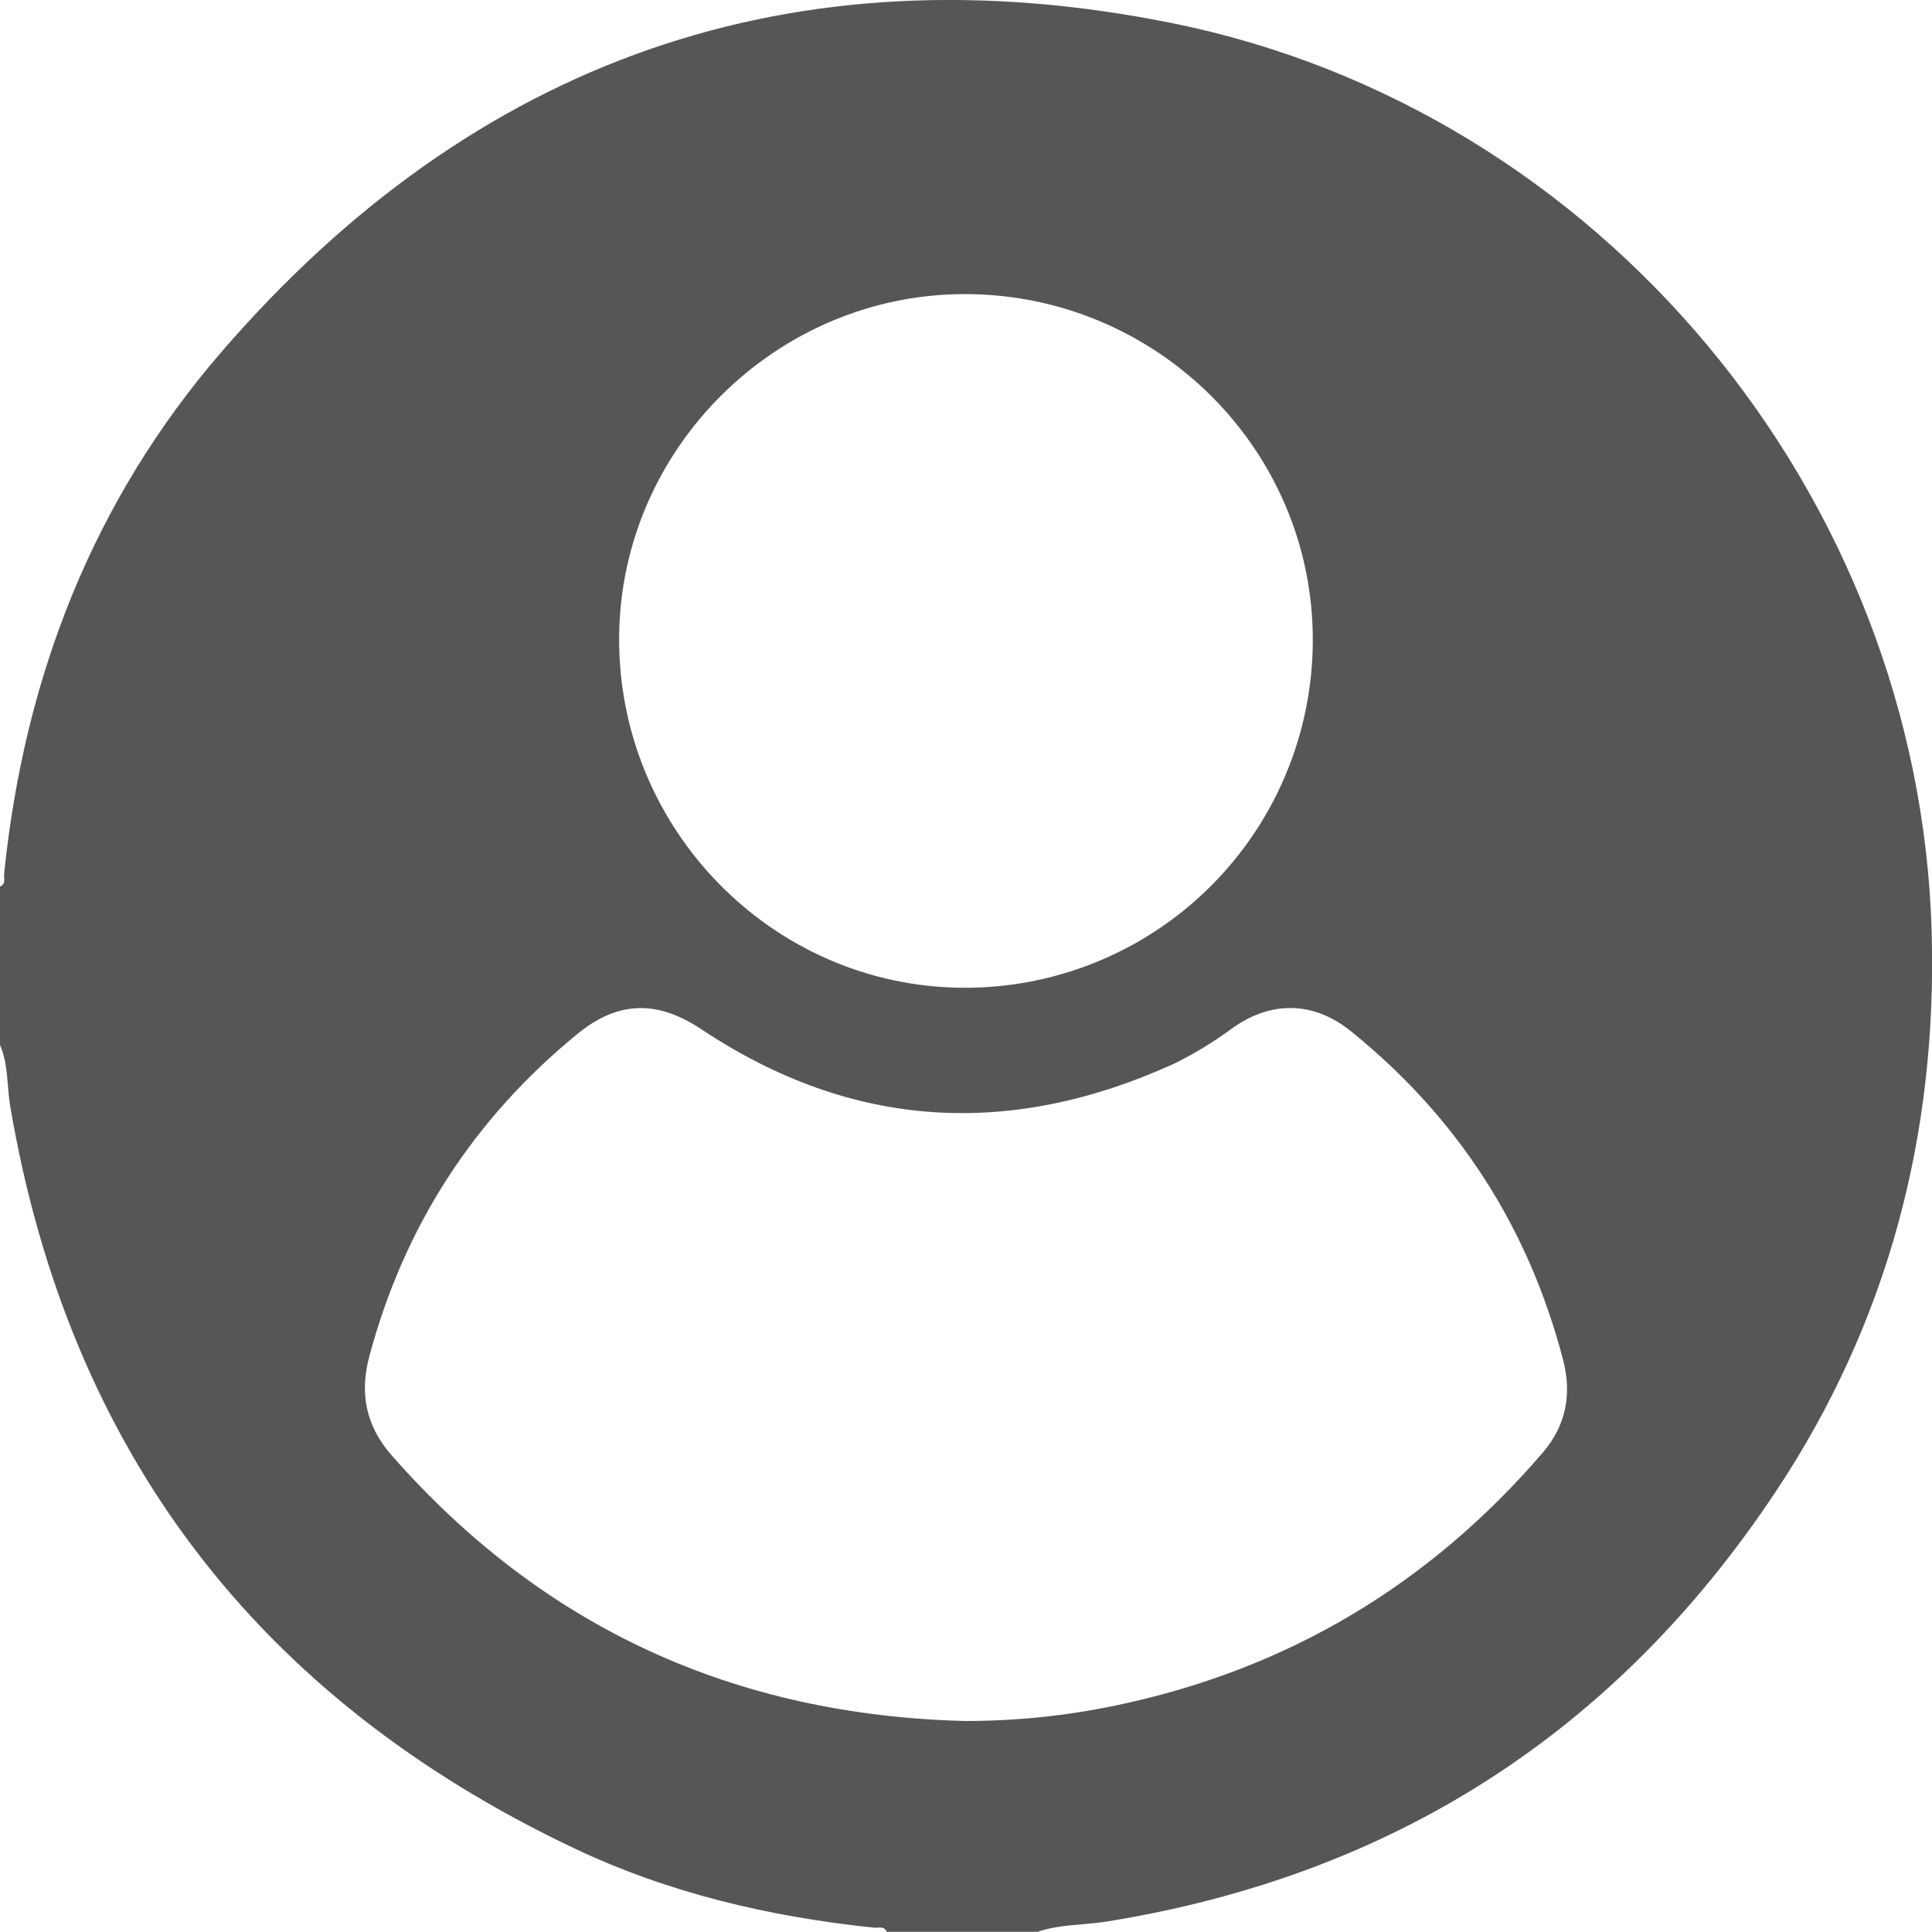
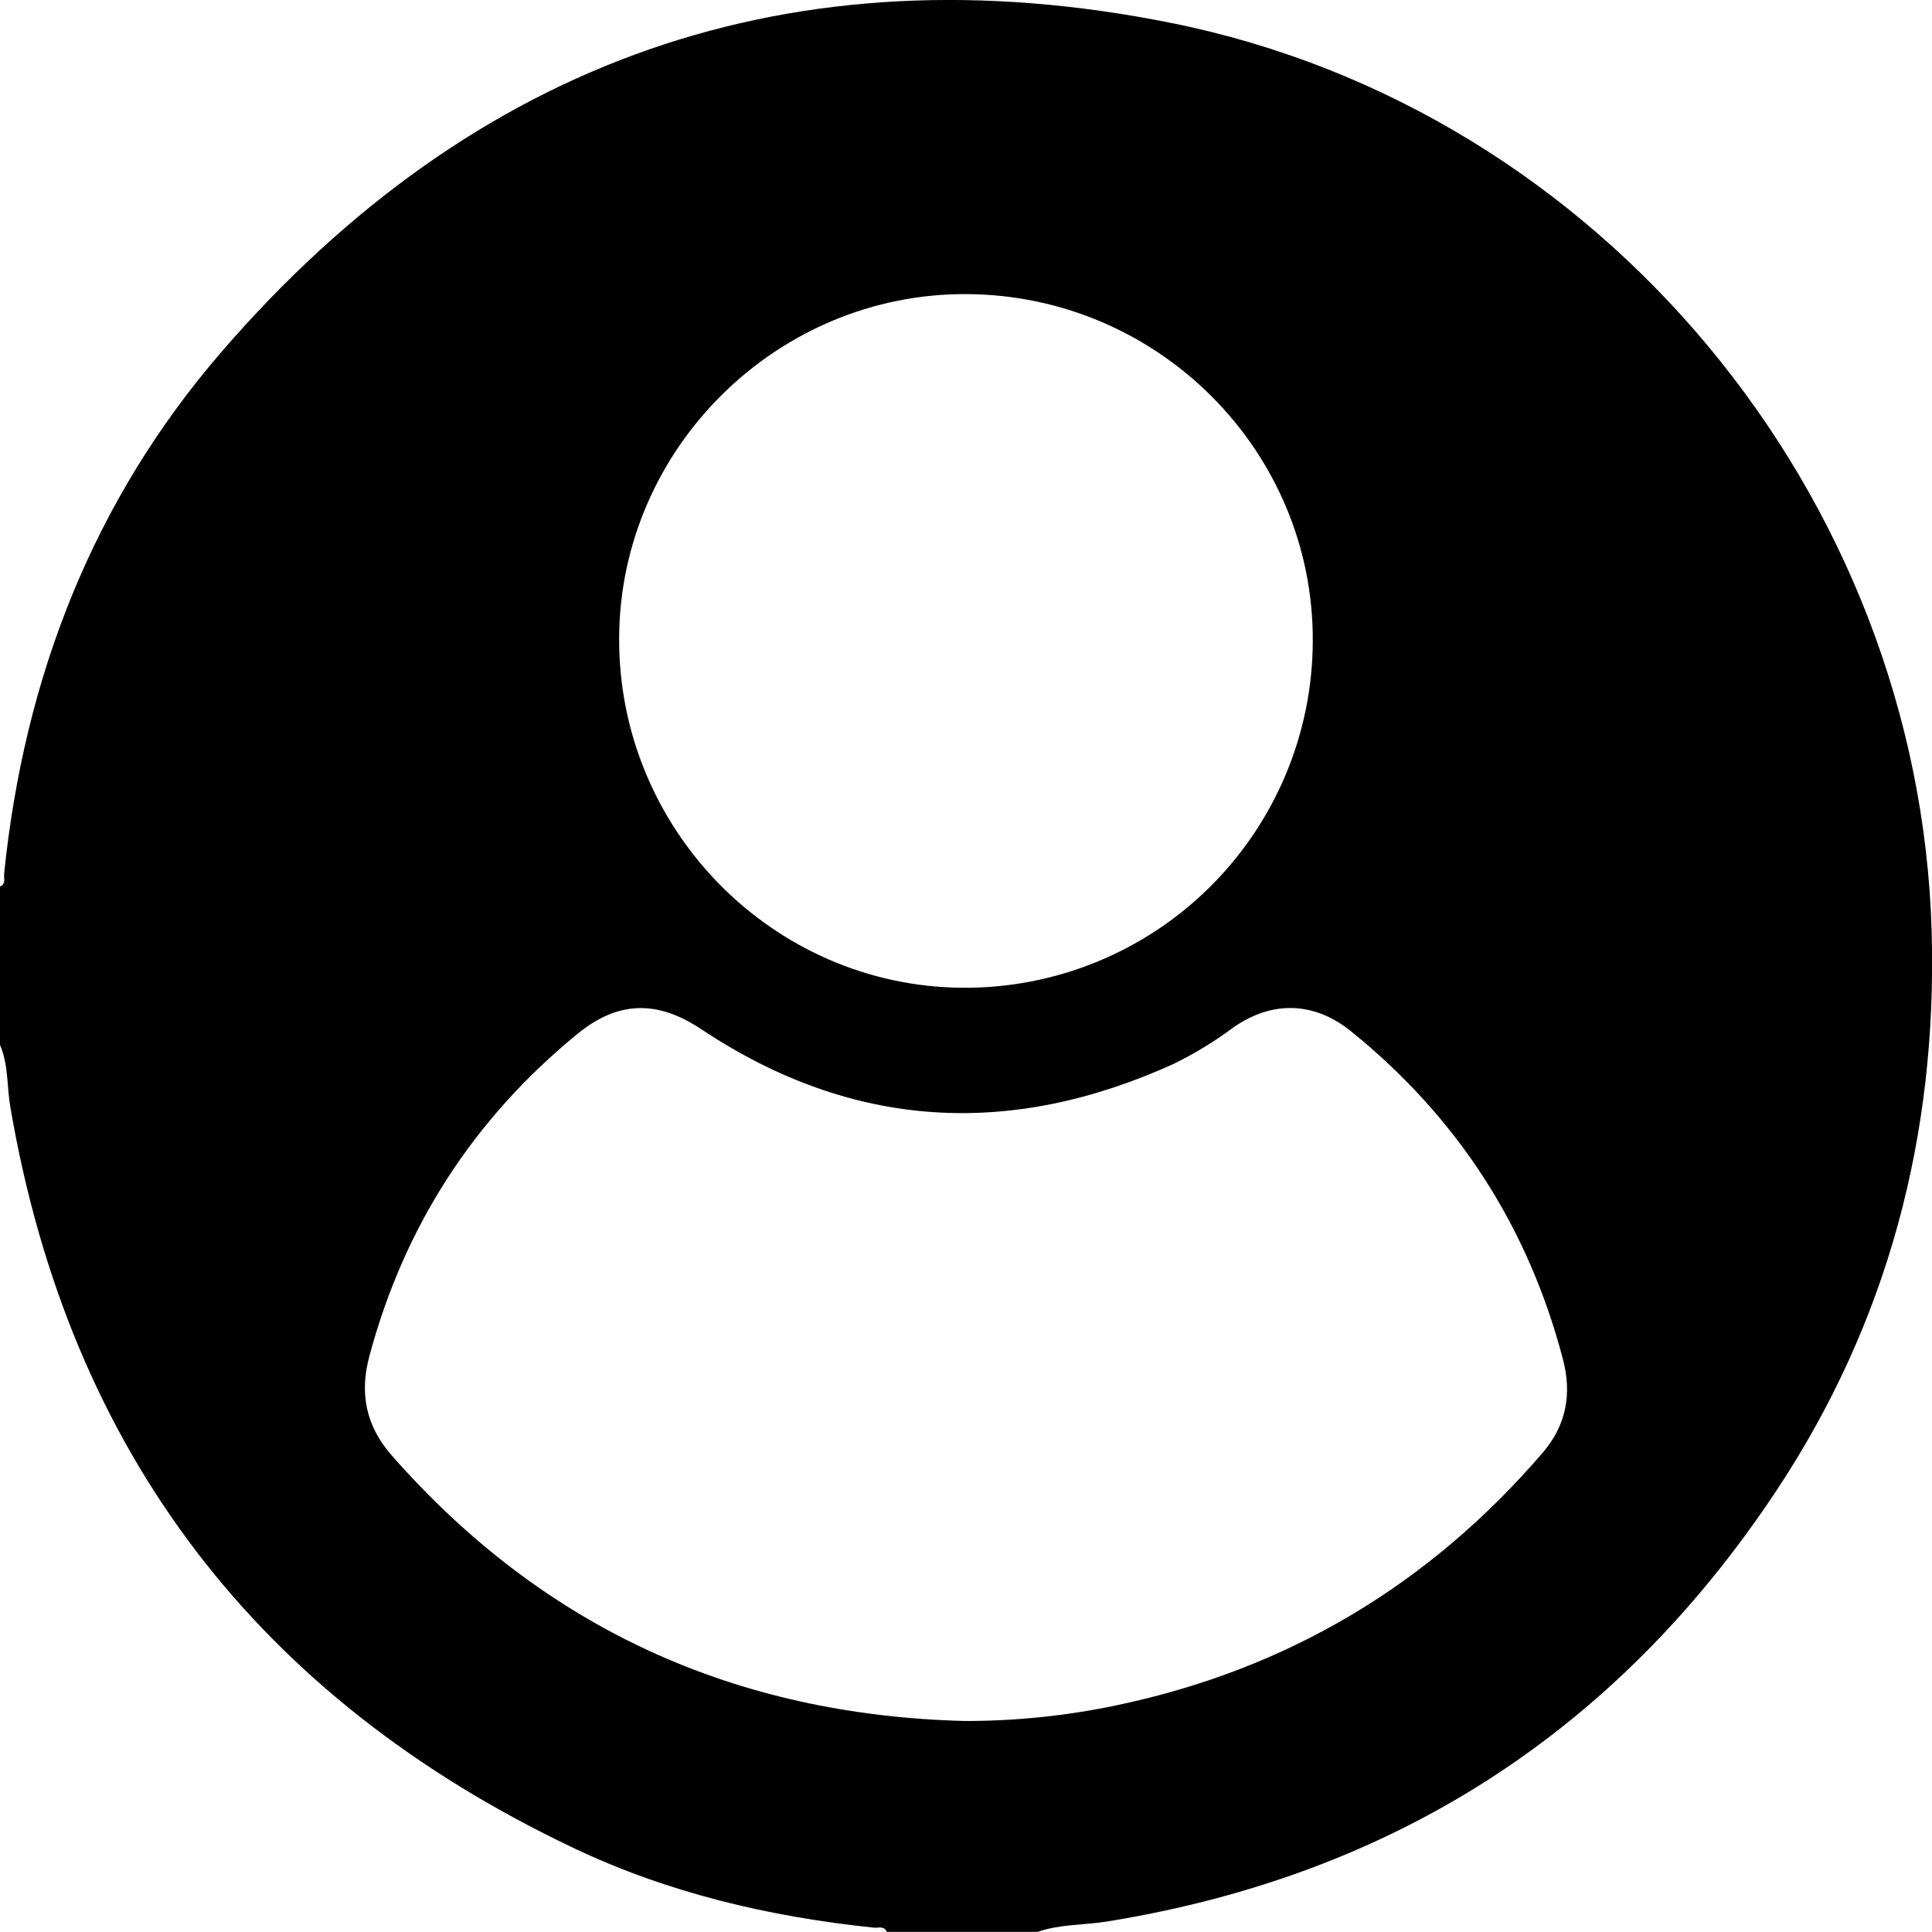
<svg xmlns="http://www.w3.org/2000/svg" id="圖層_2" data-name="圖層 2" viewBox="0 0 459.9 459.86">
  <defs>
-     <style>.cls-1{fill:#565656;}</style>
+     <style>.cls-1{fill:currentColor;}</style>
  </defs>
  <path class="cls-1" d="M273.07,485.93H237.14c-.66-1.54-2.06-.85-3.12-1-24.84-2.59-49-8.26-71.53-19-75.05-35.65-120-94.35-134-176.46-.83-4.9-.41-10-2.45-14.69V237.11c1.54-.66.85-2.07,1-3.13,4.77-46.62,21.15-88.77,51.78-124.2,60-69.44,136-96.34,226.11-78.23,102.2,20.55,178,112.36,180.94,216.31,1.36,48.29-10.39,93.11-37.18,133.38q-57,85.72-159.1,102.23C284.07,484.35,278.41,484.08,273.07,485.93Zm-17.35-50.19A174.31,174.31,0,0,0,291.86,432c40.61-8.52,74.38-28.66,101.41-60.11,5.6-6.52,7-13.93,4.84-22.21q-12.39-47.32-50.4-78.07c-8.79-7.13-18.83-7.44-28.12-.92a90.46,90.46,0,0,1-14.13,8.62C266.52,297,229,295,193.07,271.12c-10.47-7-19.85-6.88-29.56,1.06Q126.43,302.51,114,348.81c-2.43,8.95-.85,16.72,5.32,23.74C155.51,413.73,201.16,434.35,255.72,435.74Zm.46-339.66c-45.12-.25-82.52,36.71-82.75,81.77-.23,45.57,36.48,83,81.7,83.35a82.76,82.76,0,0,0,83.42-82.51C338.75,133.41,301.79,96.33,256.18,96.08Z" transform="translate(-26.05 -26.07)" />
</svg>
